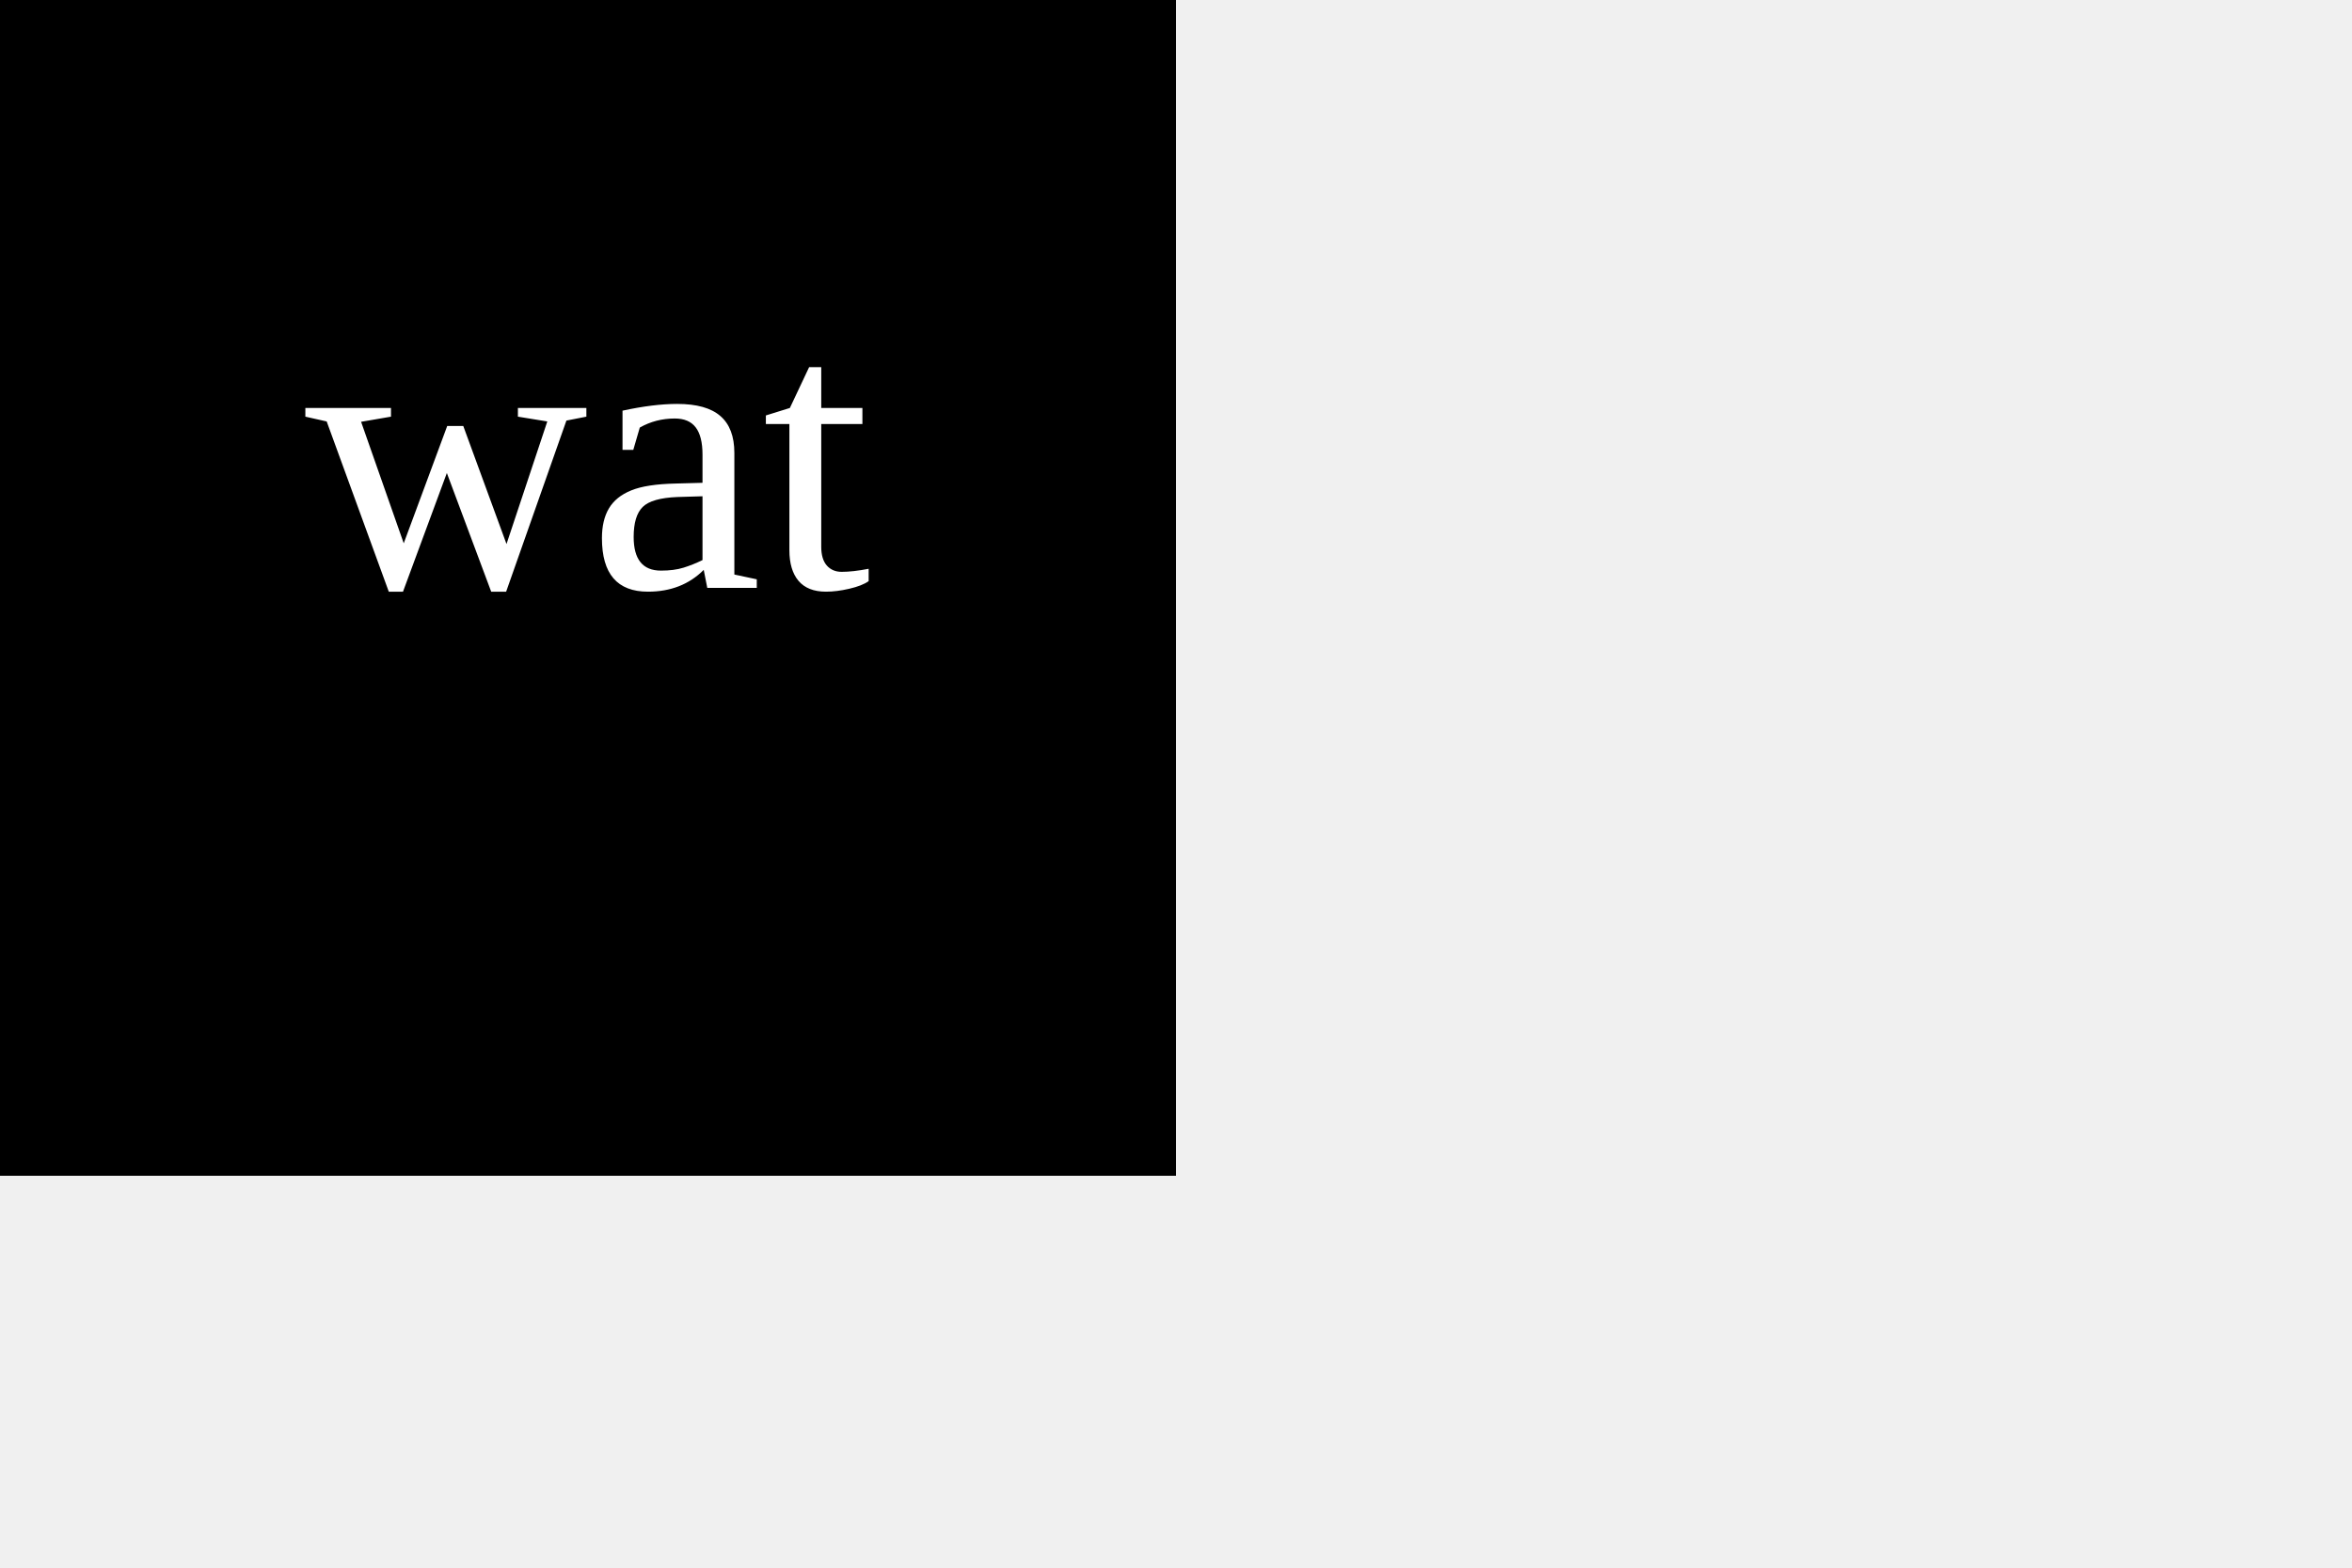
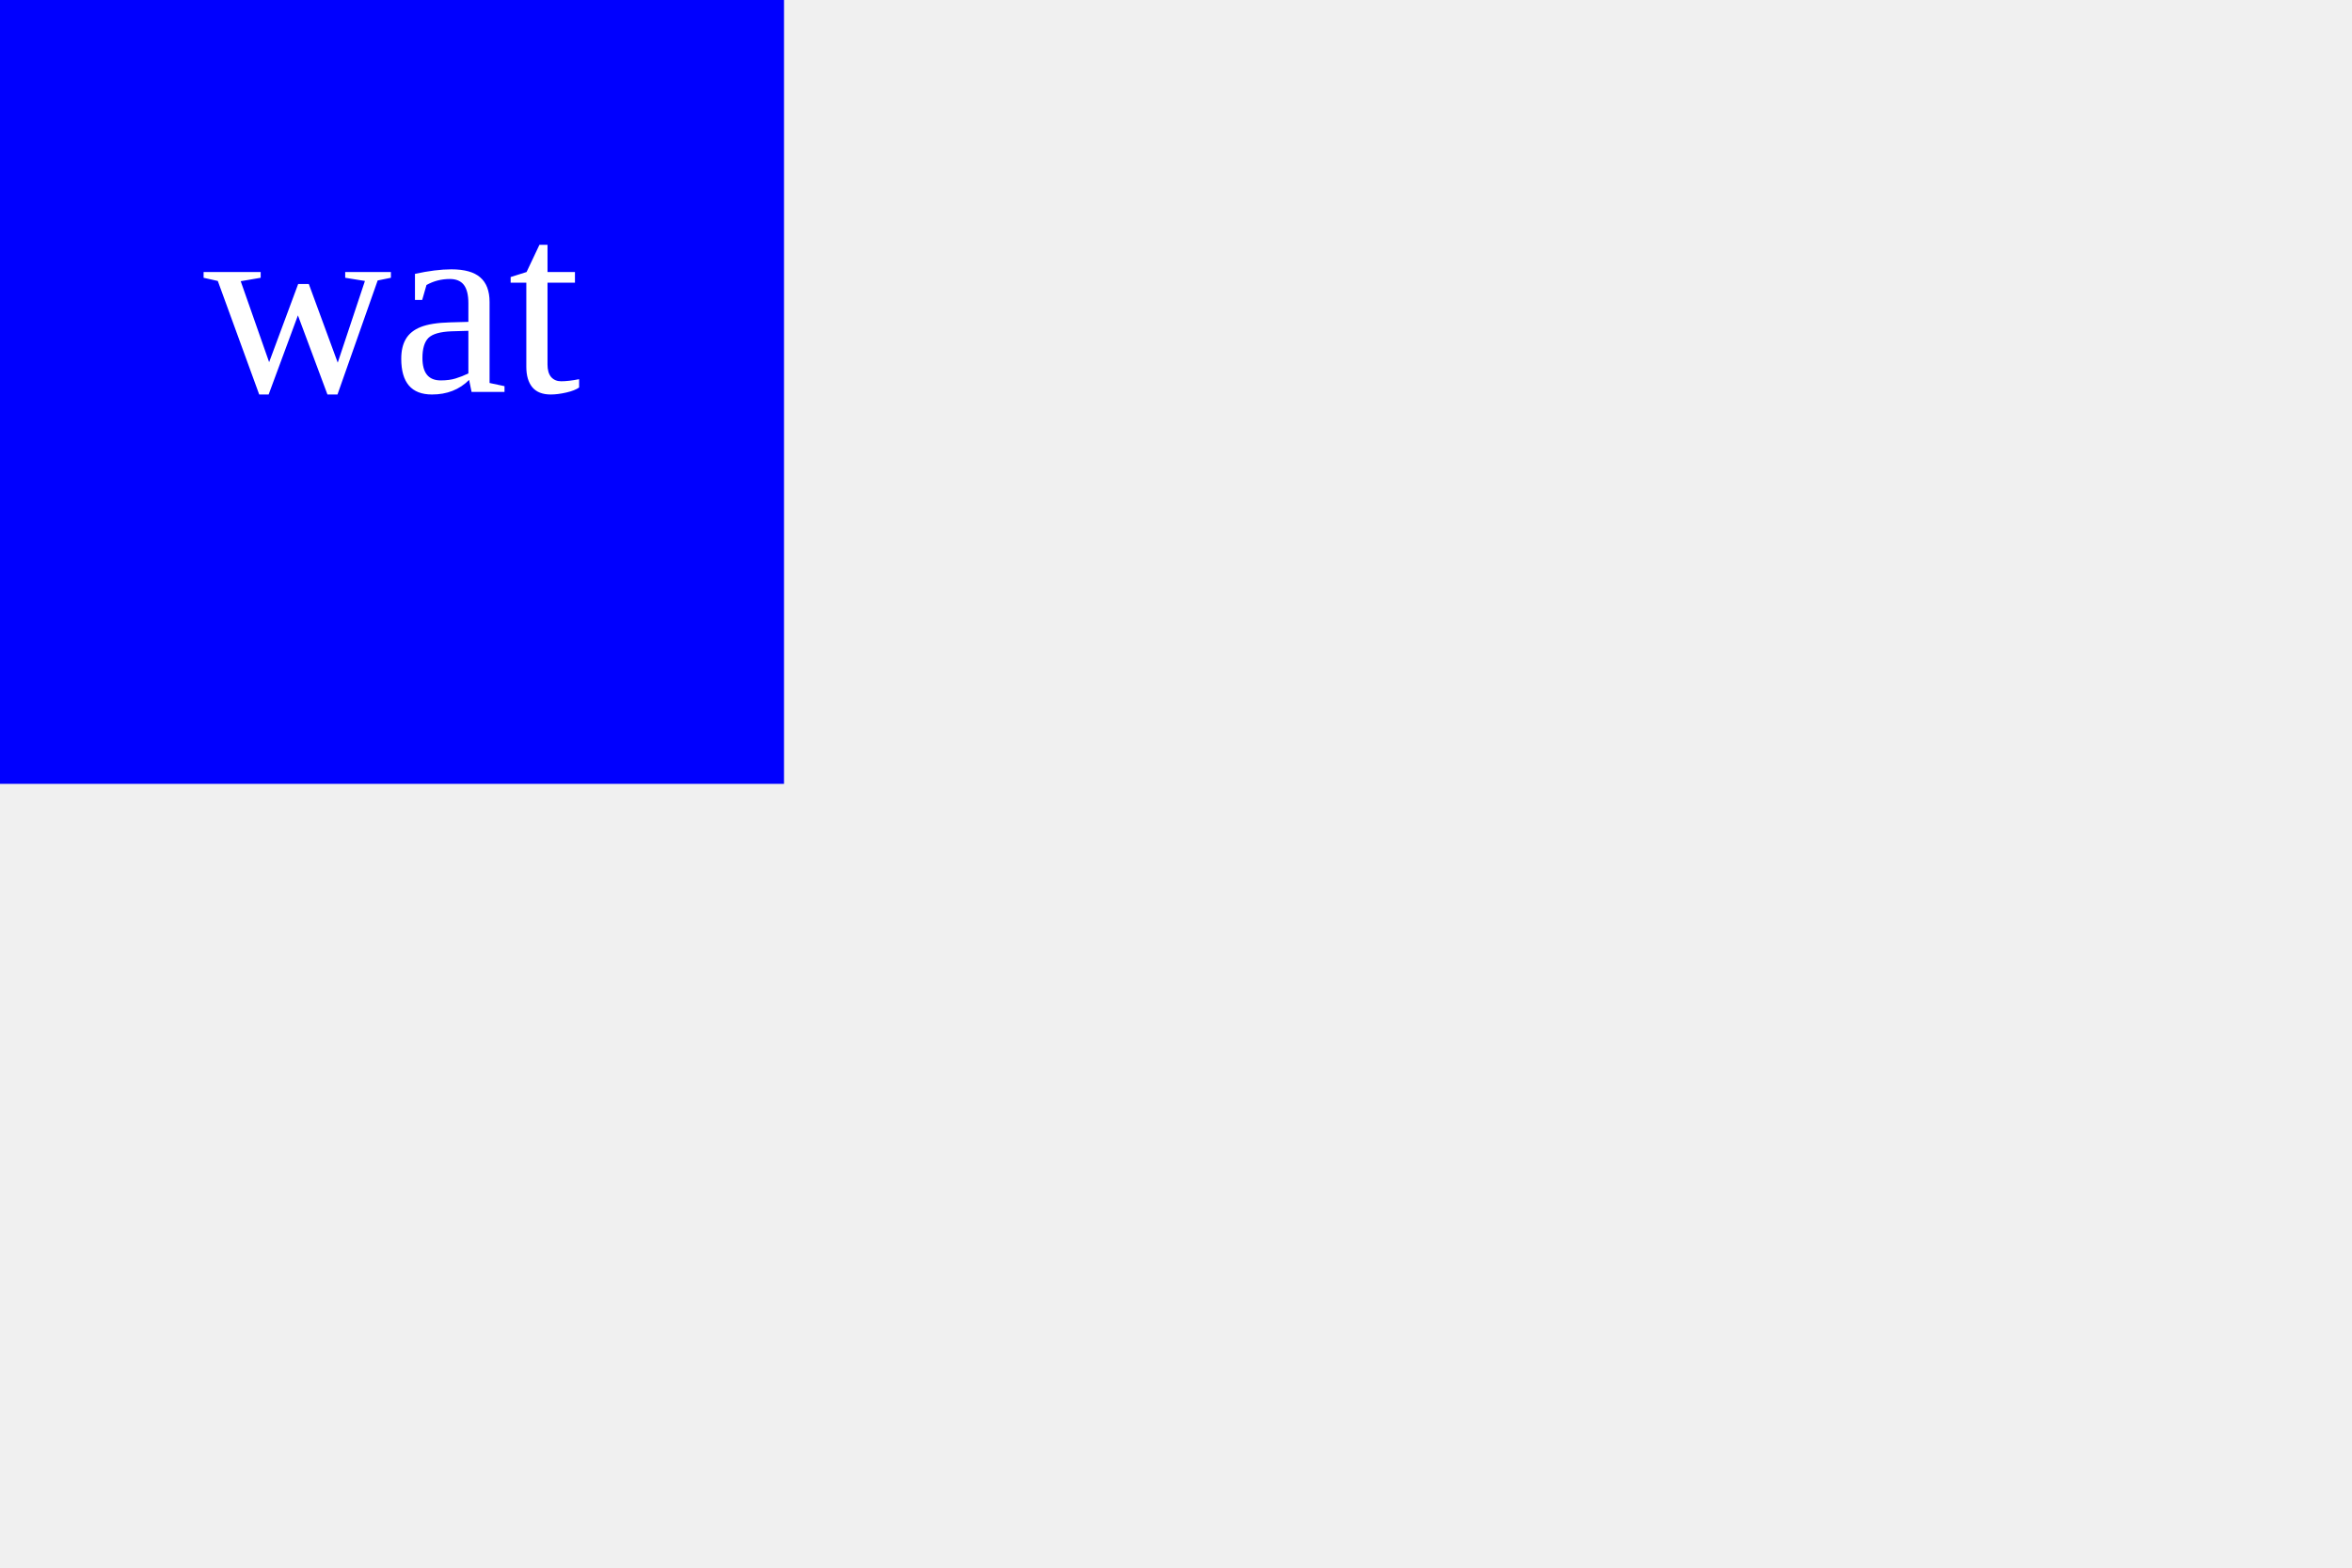
<svg xmlns="http://www.w3.org/2000/svg" version="1.1" width="300" height="200">
-   <rect x="0" y="0" width="150" height="150" fill="black" />
-   <text x="75" y="75" font-size="50" text-anchor="middle" fill="white">wat</text>
+   <rect x="0" y="0" width="100" height="100" fill="blue" />
+   <text x="50" y="50" font-size="33.333" text-anchor="middle" fill="white">wat</text>
</svg>
